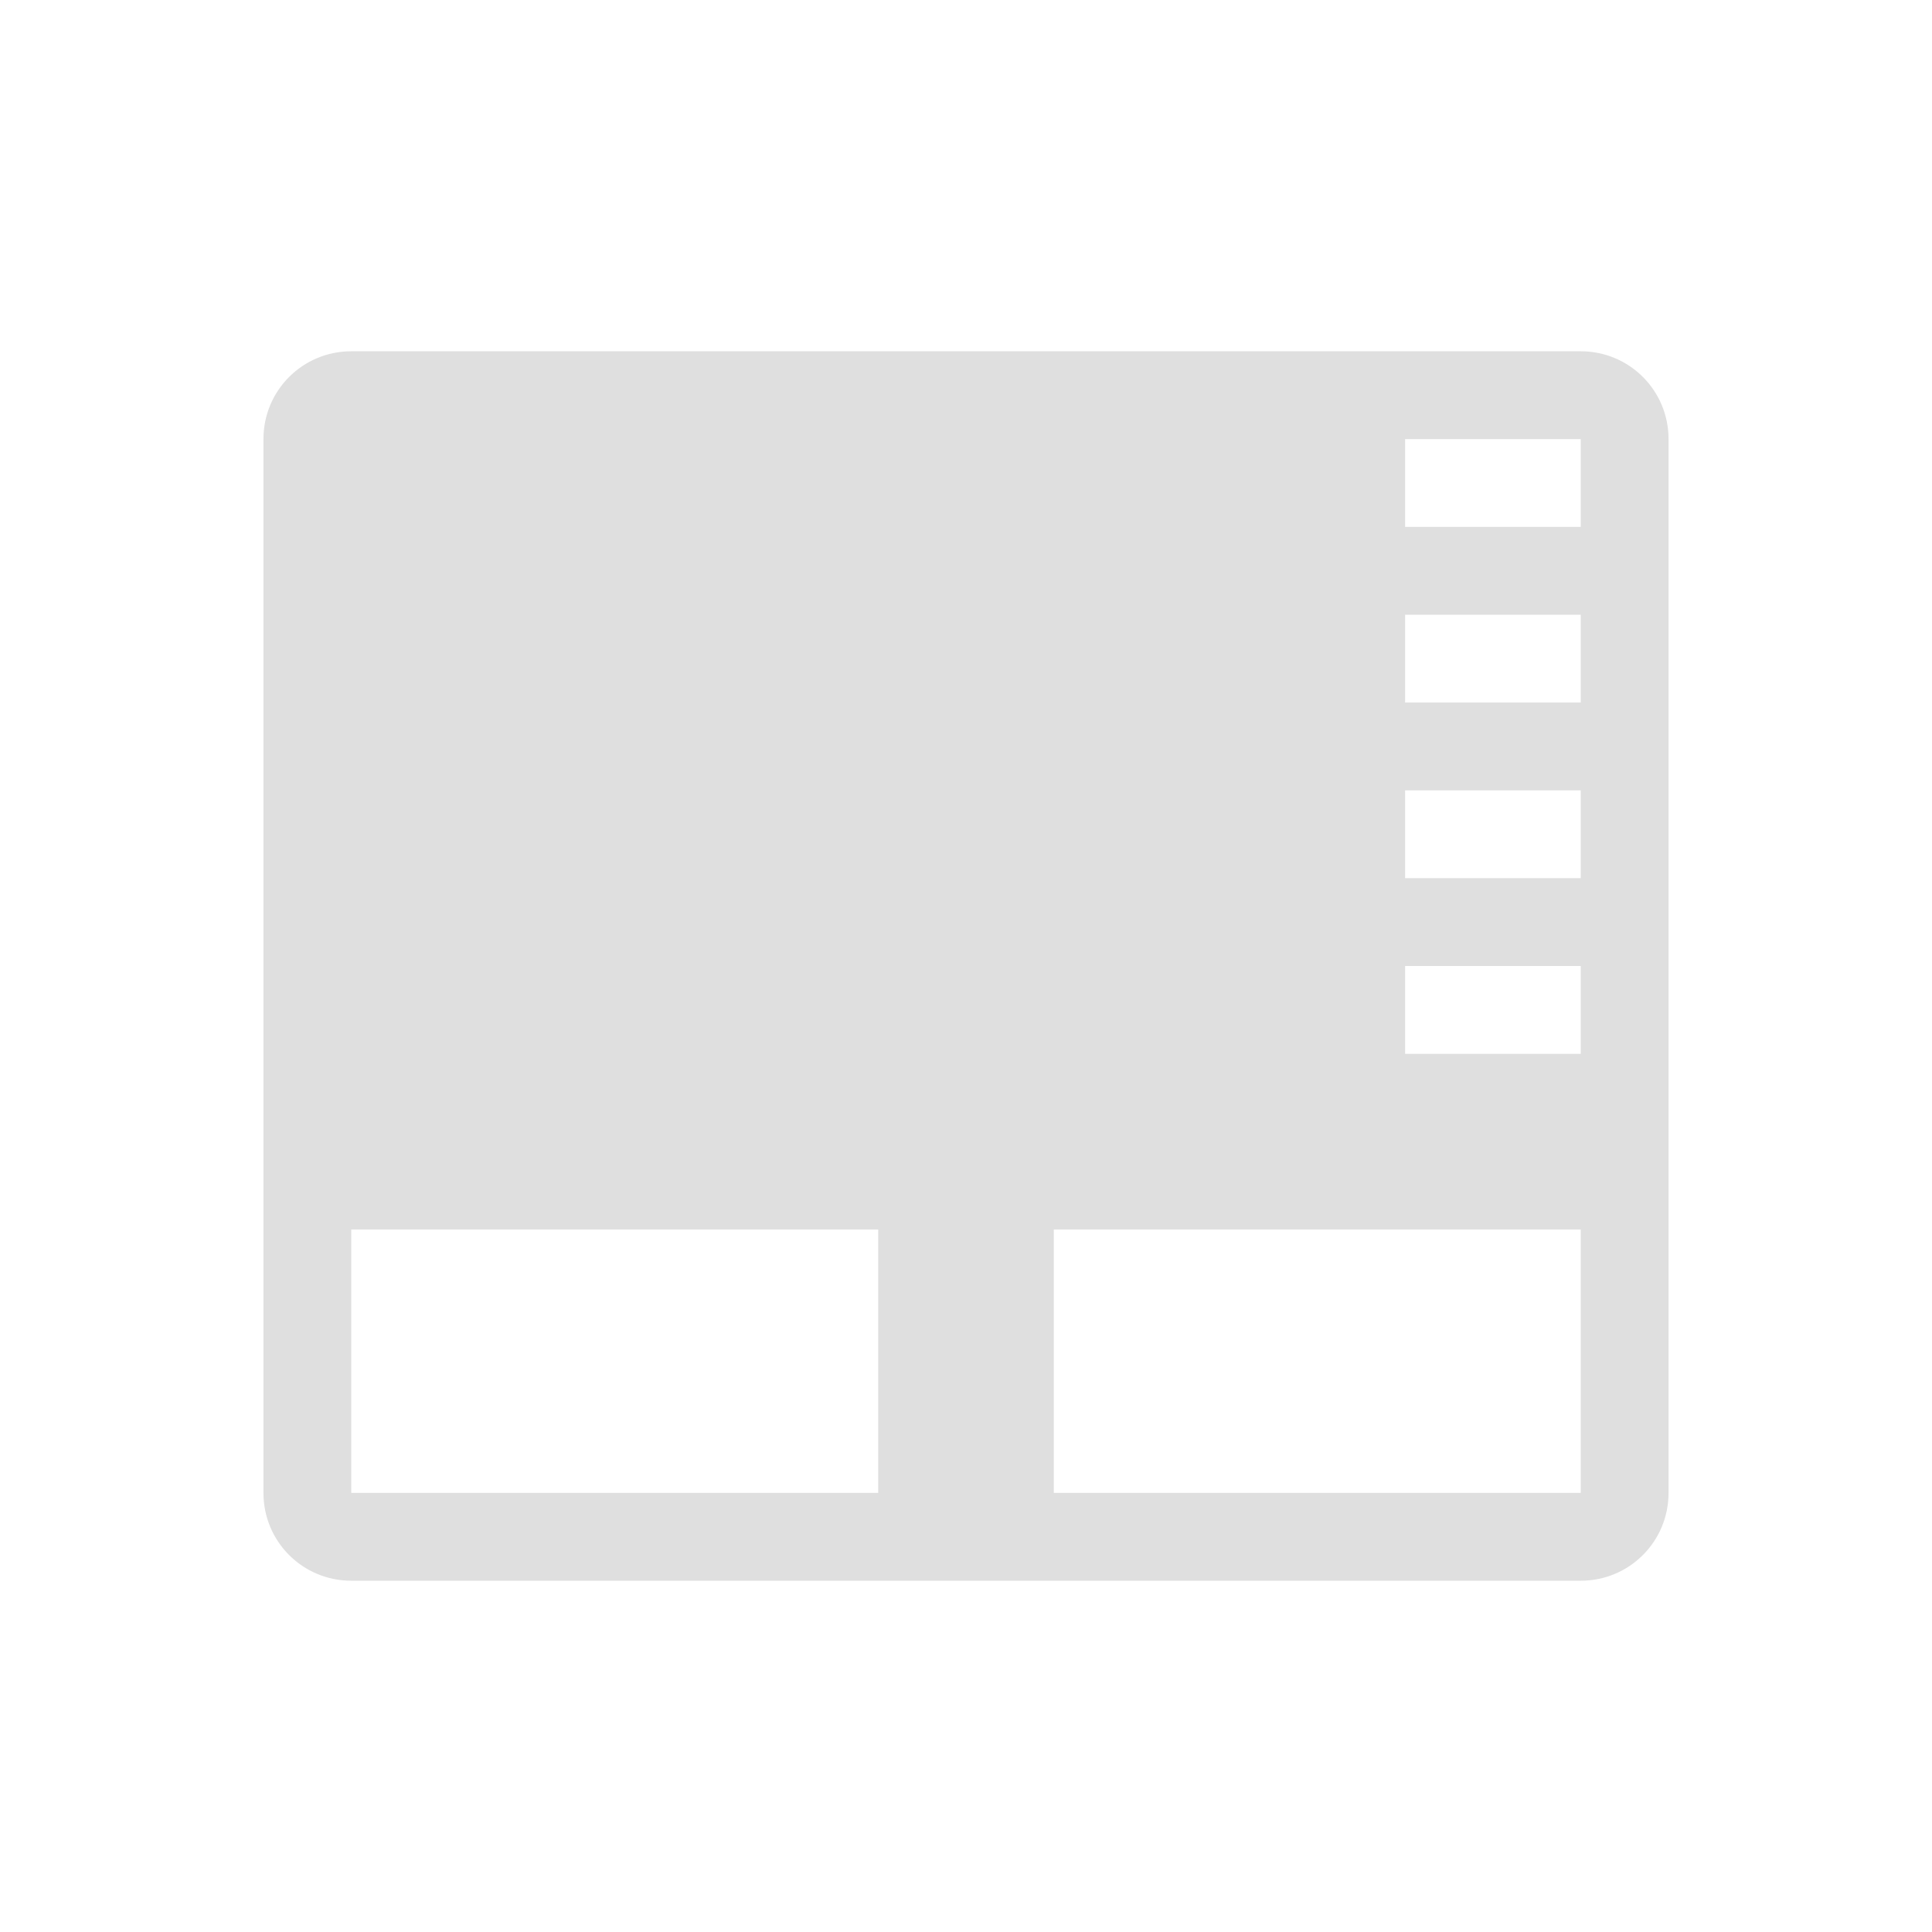
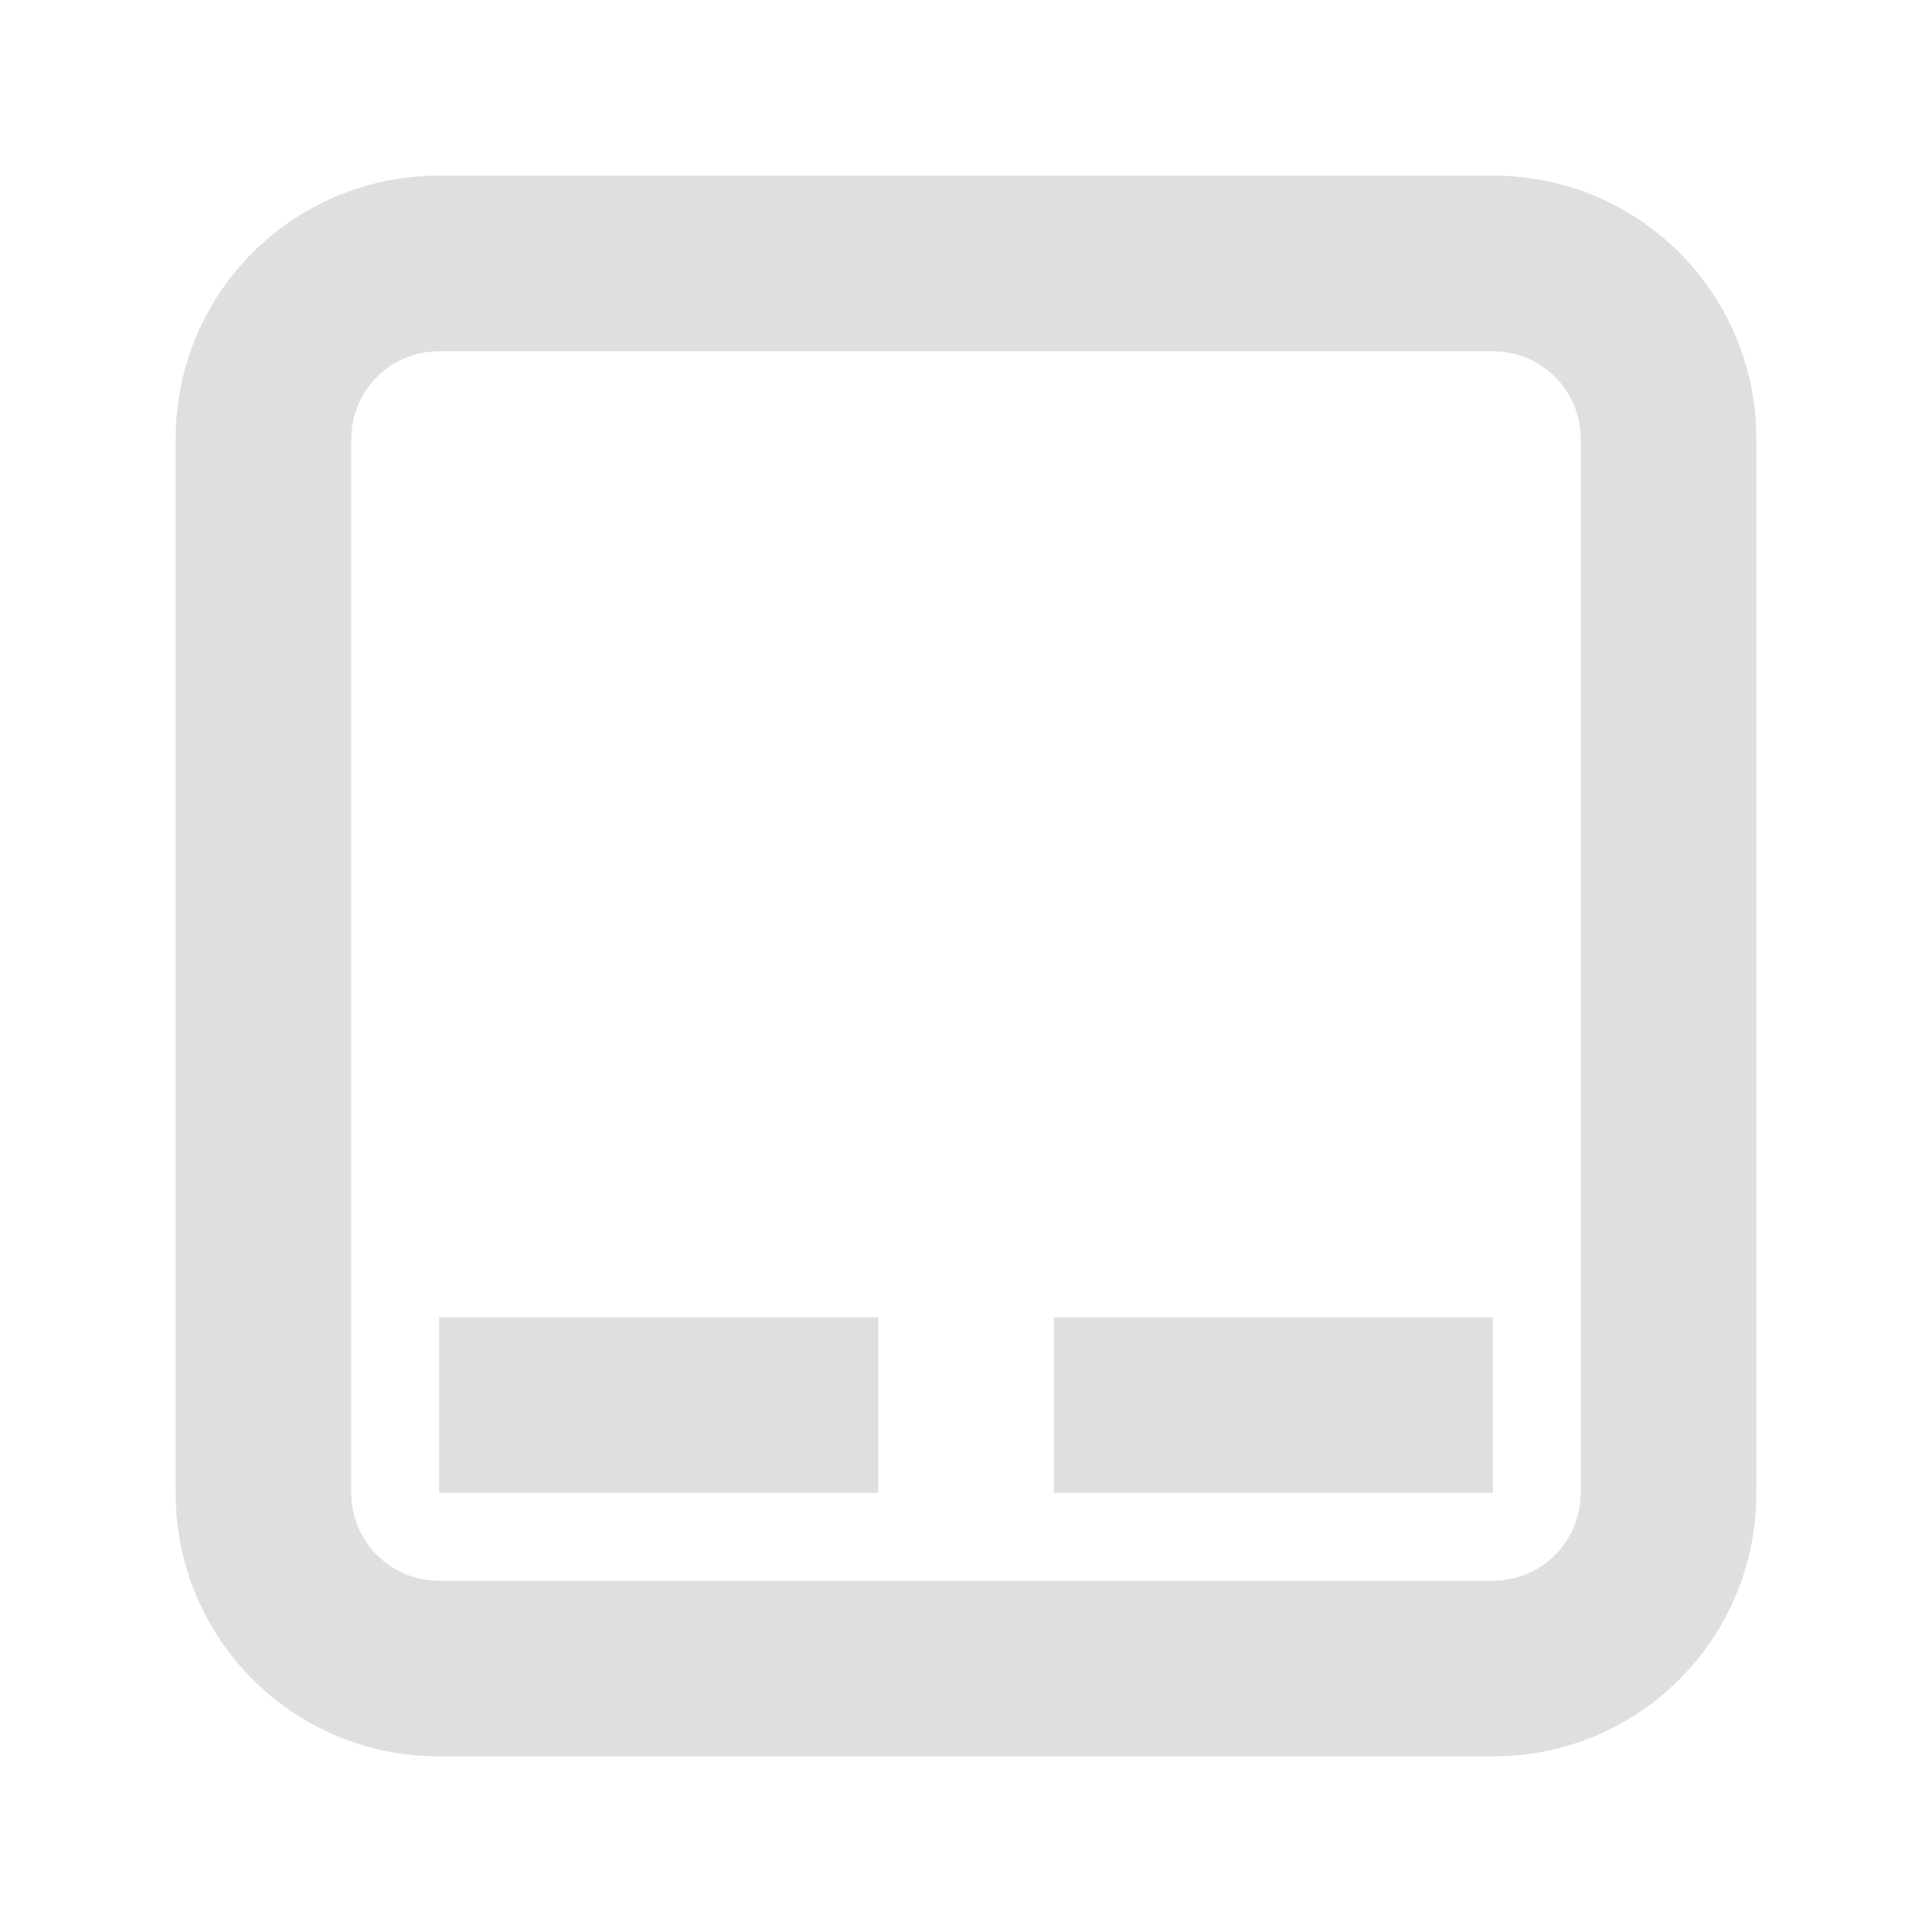
<svg xmlns="http://www.w3.org/2000/svg" width="22" height="22" version="1.1">
  <defs>
-     <style id="current-color-scheme" type="text/css">
-    .ColorScheme-Text { color:#dfdfdf; } .ColorScheme-Highlight { color:#4285f4; }
-   </style>
+     <style id="current-color-scheme" type="text/css">.ColorScheme-Text { color:#dfdfdf; } .ColorScheme-Highlight { color:#4285f4; }</style>
  </defs>
-   <path d="m4 4c-0.554 0-1 0.446-1 1v12c0 0.554 0.446 1 1 1h14c0.554 0 1-0.446 1-1v-12c0-0.554-0.446-1-1-1h-14zm12 1h2v1h-2v-1zm0 2h2v1h-2v-1zm0 2h2v1h-2v-1zm0 2h2v1h-2v-1zm-12 3h6v3h-6v-3zm8 0h6v3h-6v-3z" style="fill:currentColor" class="ColorScheme-Text" />
+   <path class="ColorScheme-Text" d="m5 2c-1.662 0-3 1.338-3 3v12c0 1.662 1.338 3 3 3h12c1.662 0 3-1.338 3-3v-12c0-1.662-1.338-3-3-3zm0 2h12c0.554 0 1 0.446 1 1v12c0 0.554-0.446 1-1 1h-12c-0.554 0-1-0.446-1-1v-12c0-0.554 0.446-1 1-1zm0 11v2h5v-2zm7 0v2h5v-2z" fill="currentColor" />
</svg>
